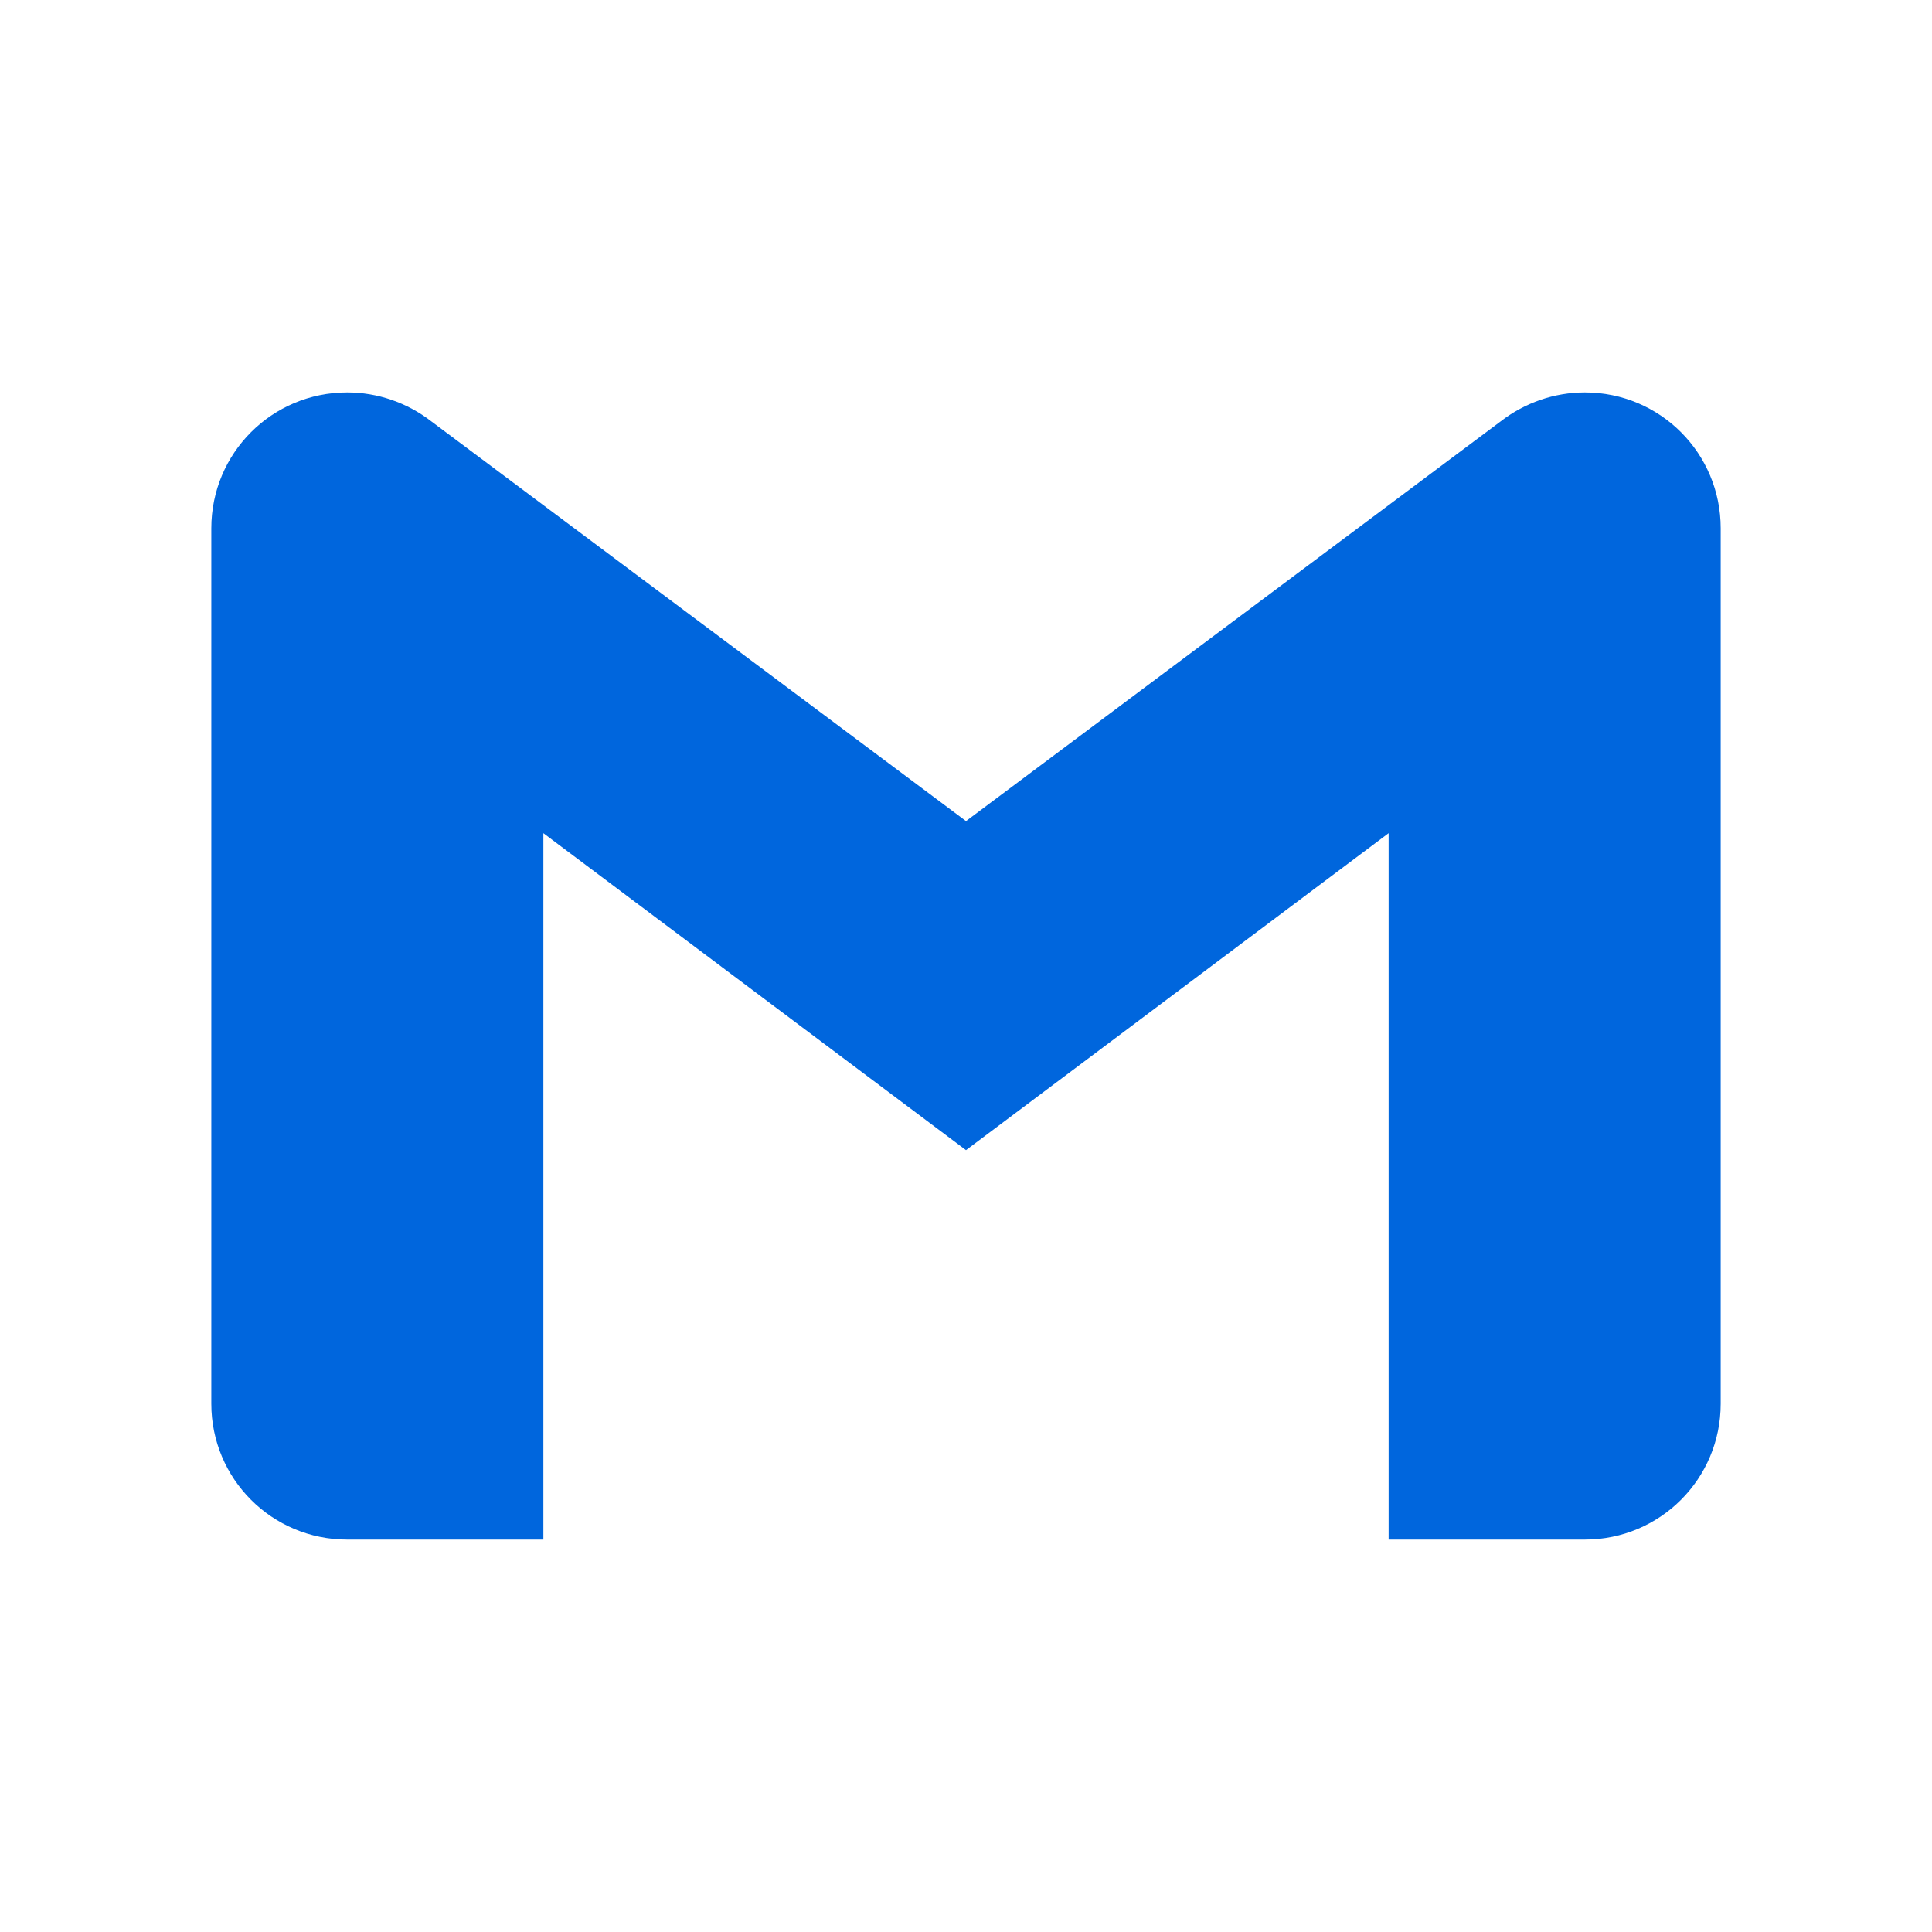
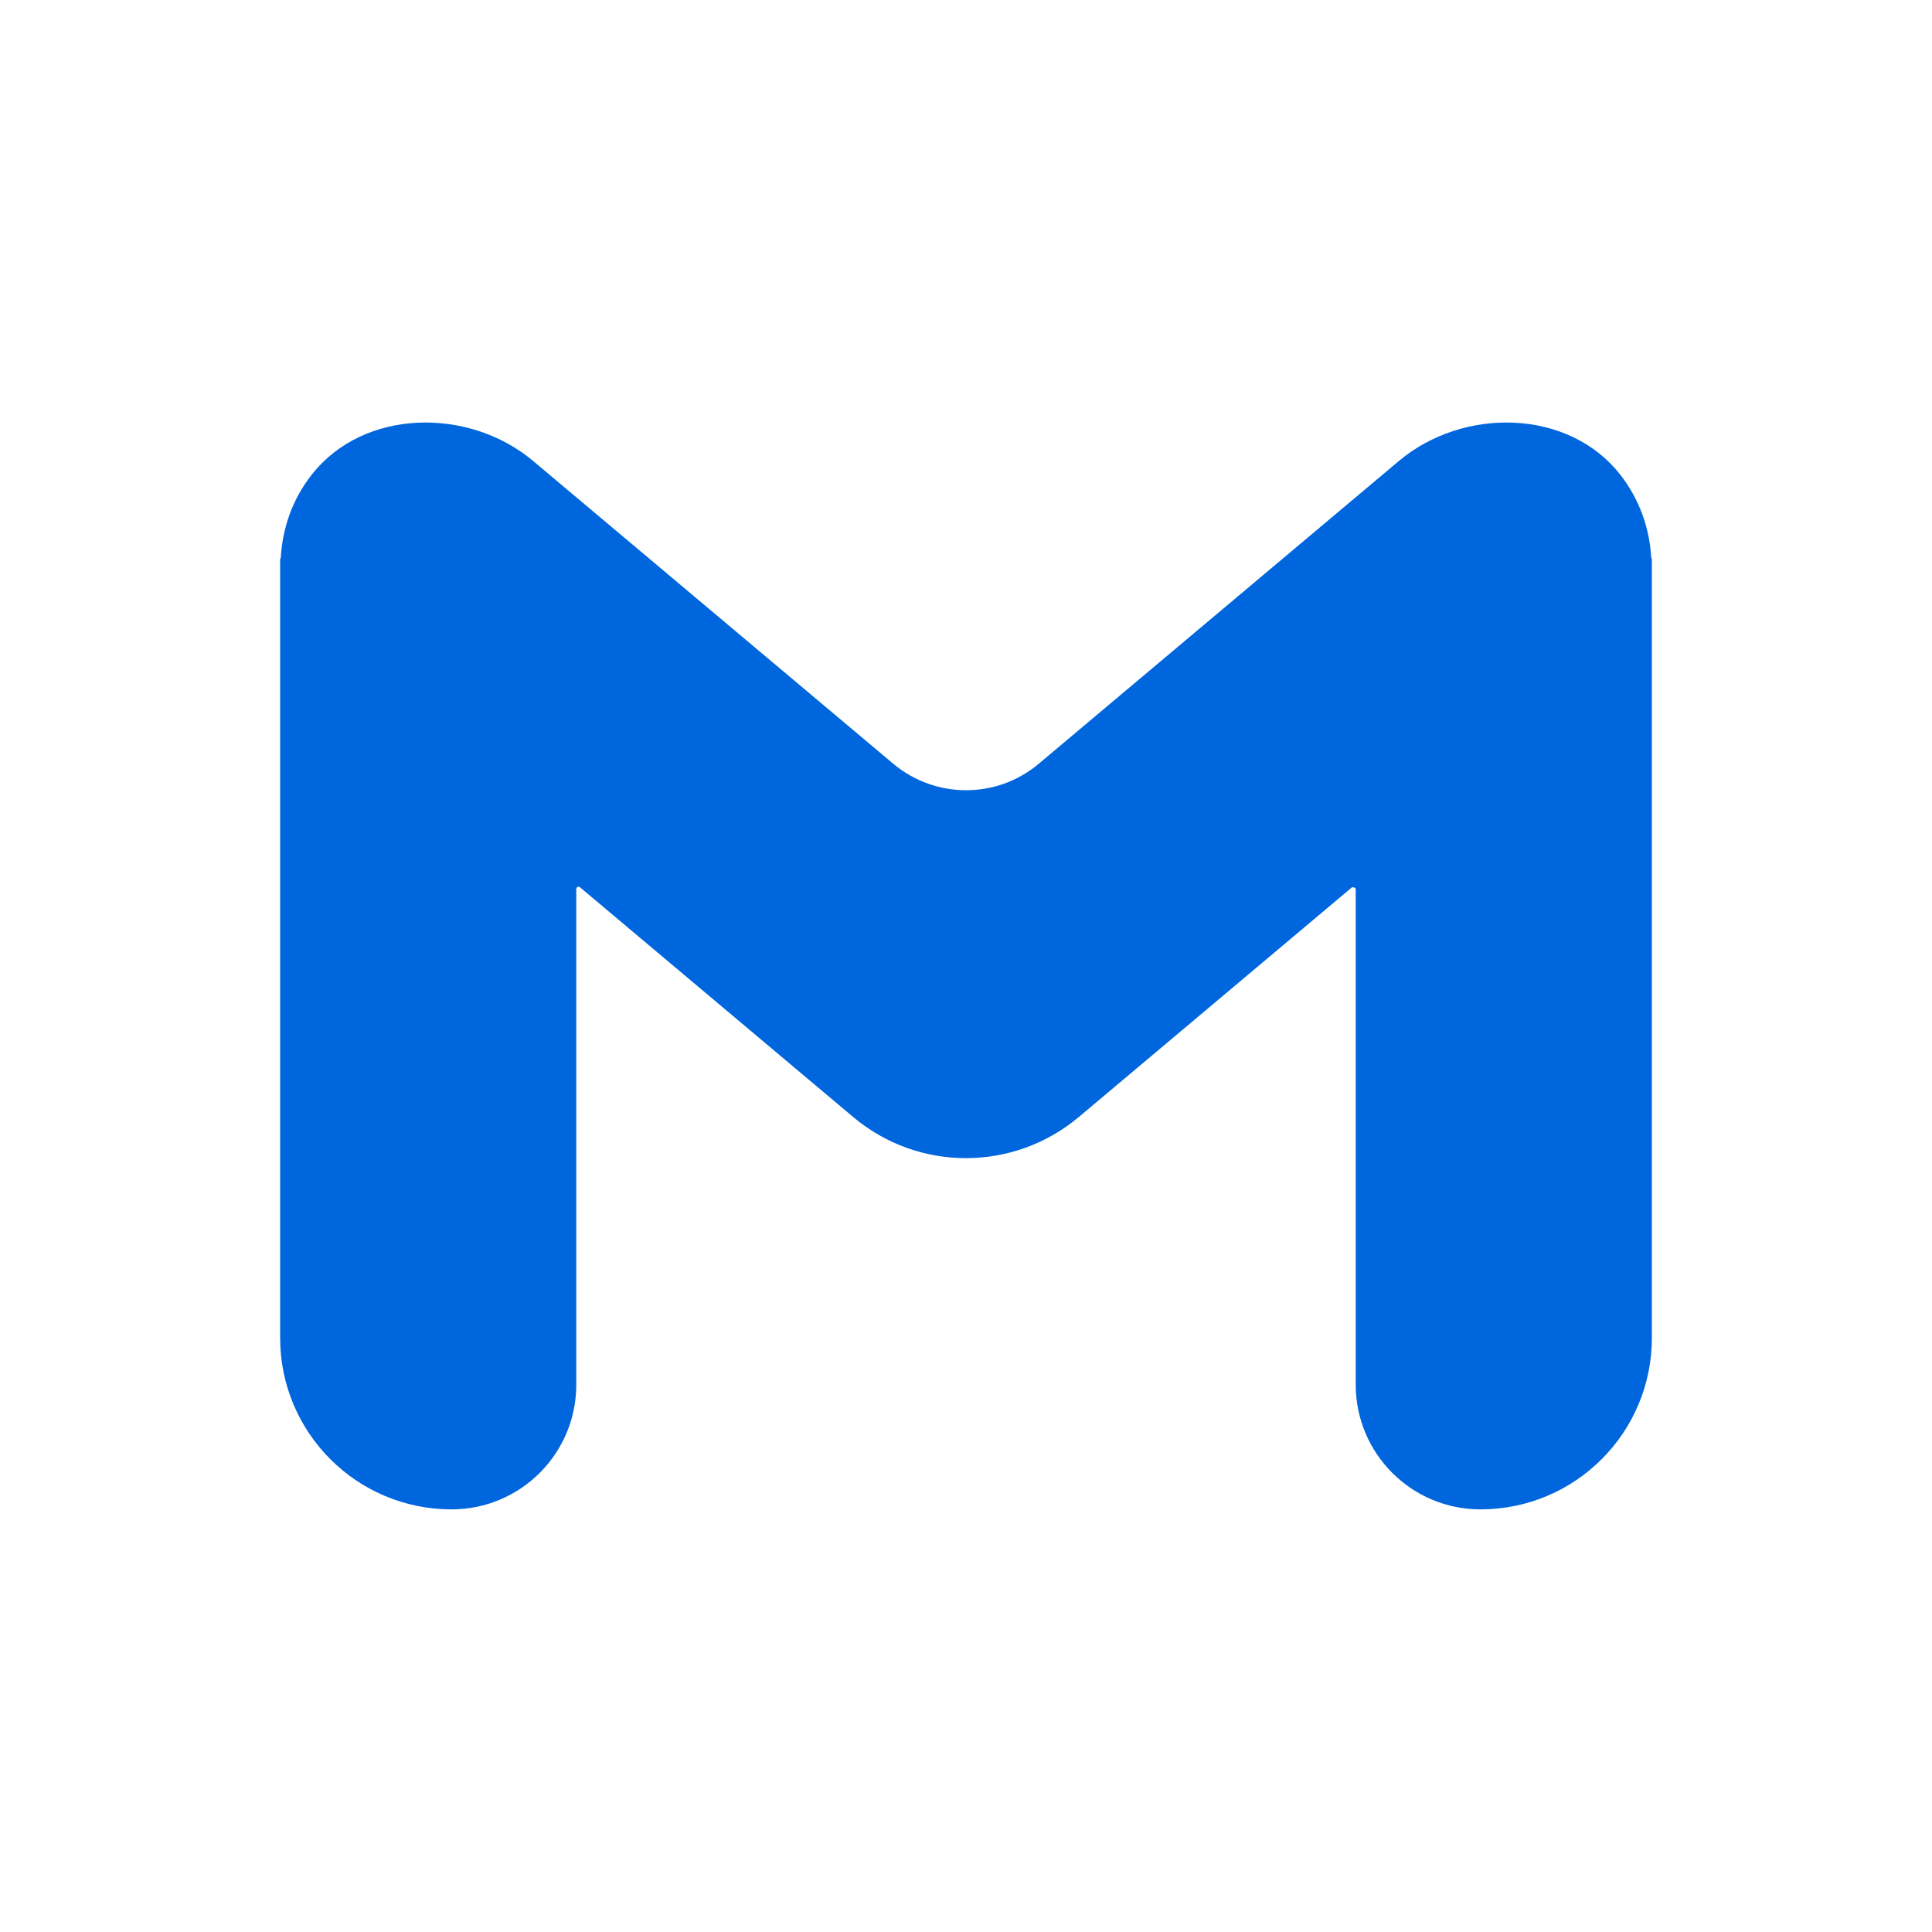
<svg xmlns="http://www.w3.org/2000/svg" id="Layer_1" data-name="Layer 1" viewBox="0 0 64 64">
  <defs>
    <style>
      .cls-1 {
        fill: #06d;
      }
    </style>
  </defs>
-   <path class="cls-1" d="M11.5,13c-2.49,0-4.5,2.01-4.5,4.5v29c0,2.49,2.01,4.5,4.5,4.5h6.5V27.6l14,10.5,14-10.5V51h6.5c2.49,0,4.5-2.01,4.5-4.5v-29c0-2.49-2.01-4.5-4.5-4.5-1.01,0-1.99.34-2.79.96L32,27.2,14.29,13.96c-.8-.62-1.78-.96-2.79-.96Z" />
+   <path class="cls-1" d="M54.7,18.5c-.05-.98-.38-1.95-1.03-2.78-1.72-2.19-5.2-2.24-7.33-.45l-11.93,10.03c-1.39,1.17-3.42,1.17-4.82,0l-11.93-10.03c-2.13-1.79-5.61-1.74-7.33.45-.65.82-.98,1.8-1.03,2.78h-.02v25.82c0,3.14,2.54,5.68,5.68,5.68h0c2.28,0,4.13-1.85,4.13-4.13v-16.42c0-.06.07-.1.12-.06l9.05,7.61c2.16,1.82,5.31,1.82,7.48,0l9.05-7.61s.12,0,.12.06v16.42c0,2.28,1.85,4.13,4.13,4.13h0c3.14,0,5.68-2.54,5.68-5.68v-25.82h-.02Z" />
</svg>
